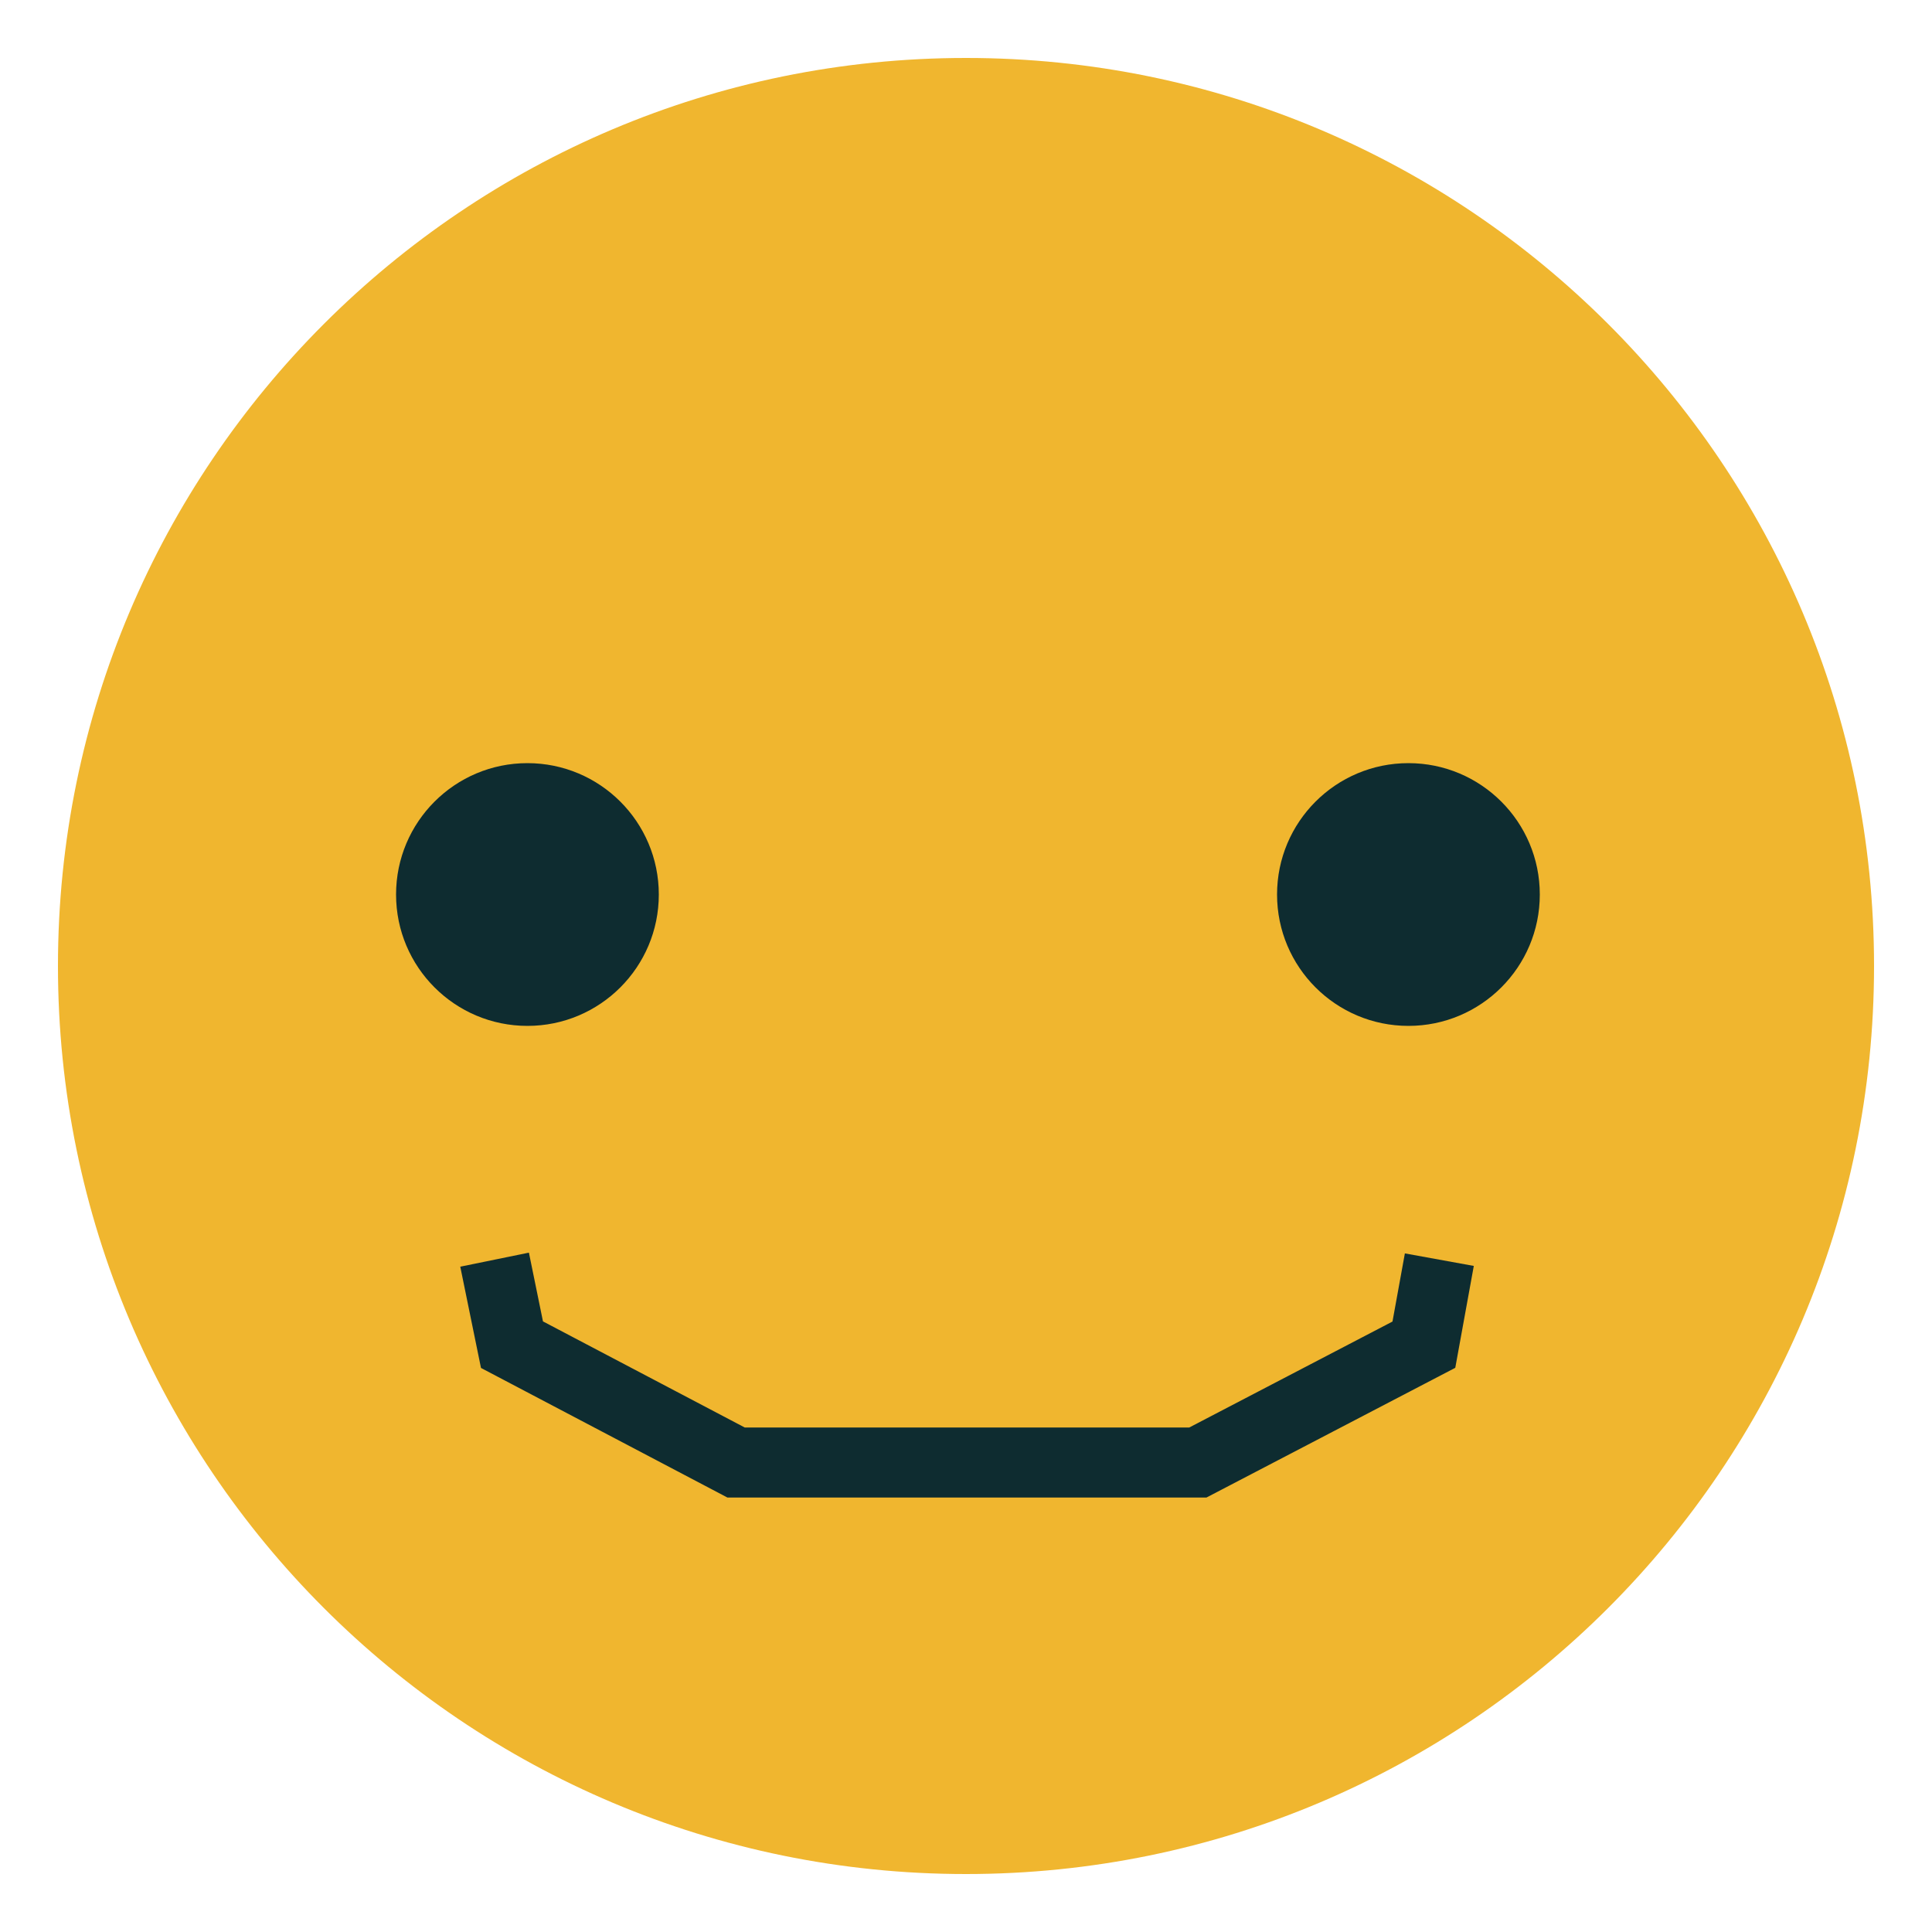
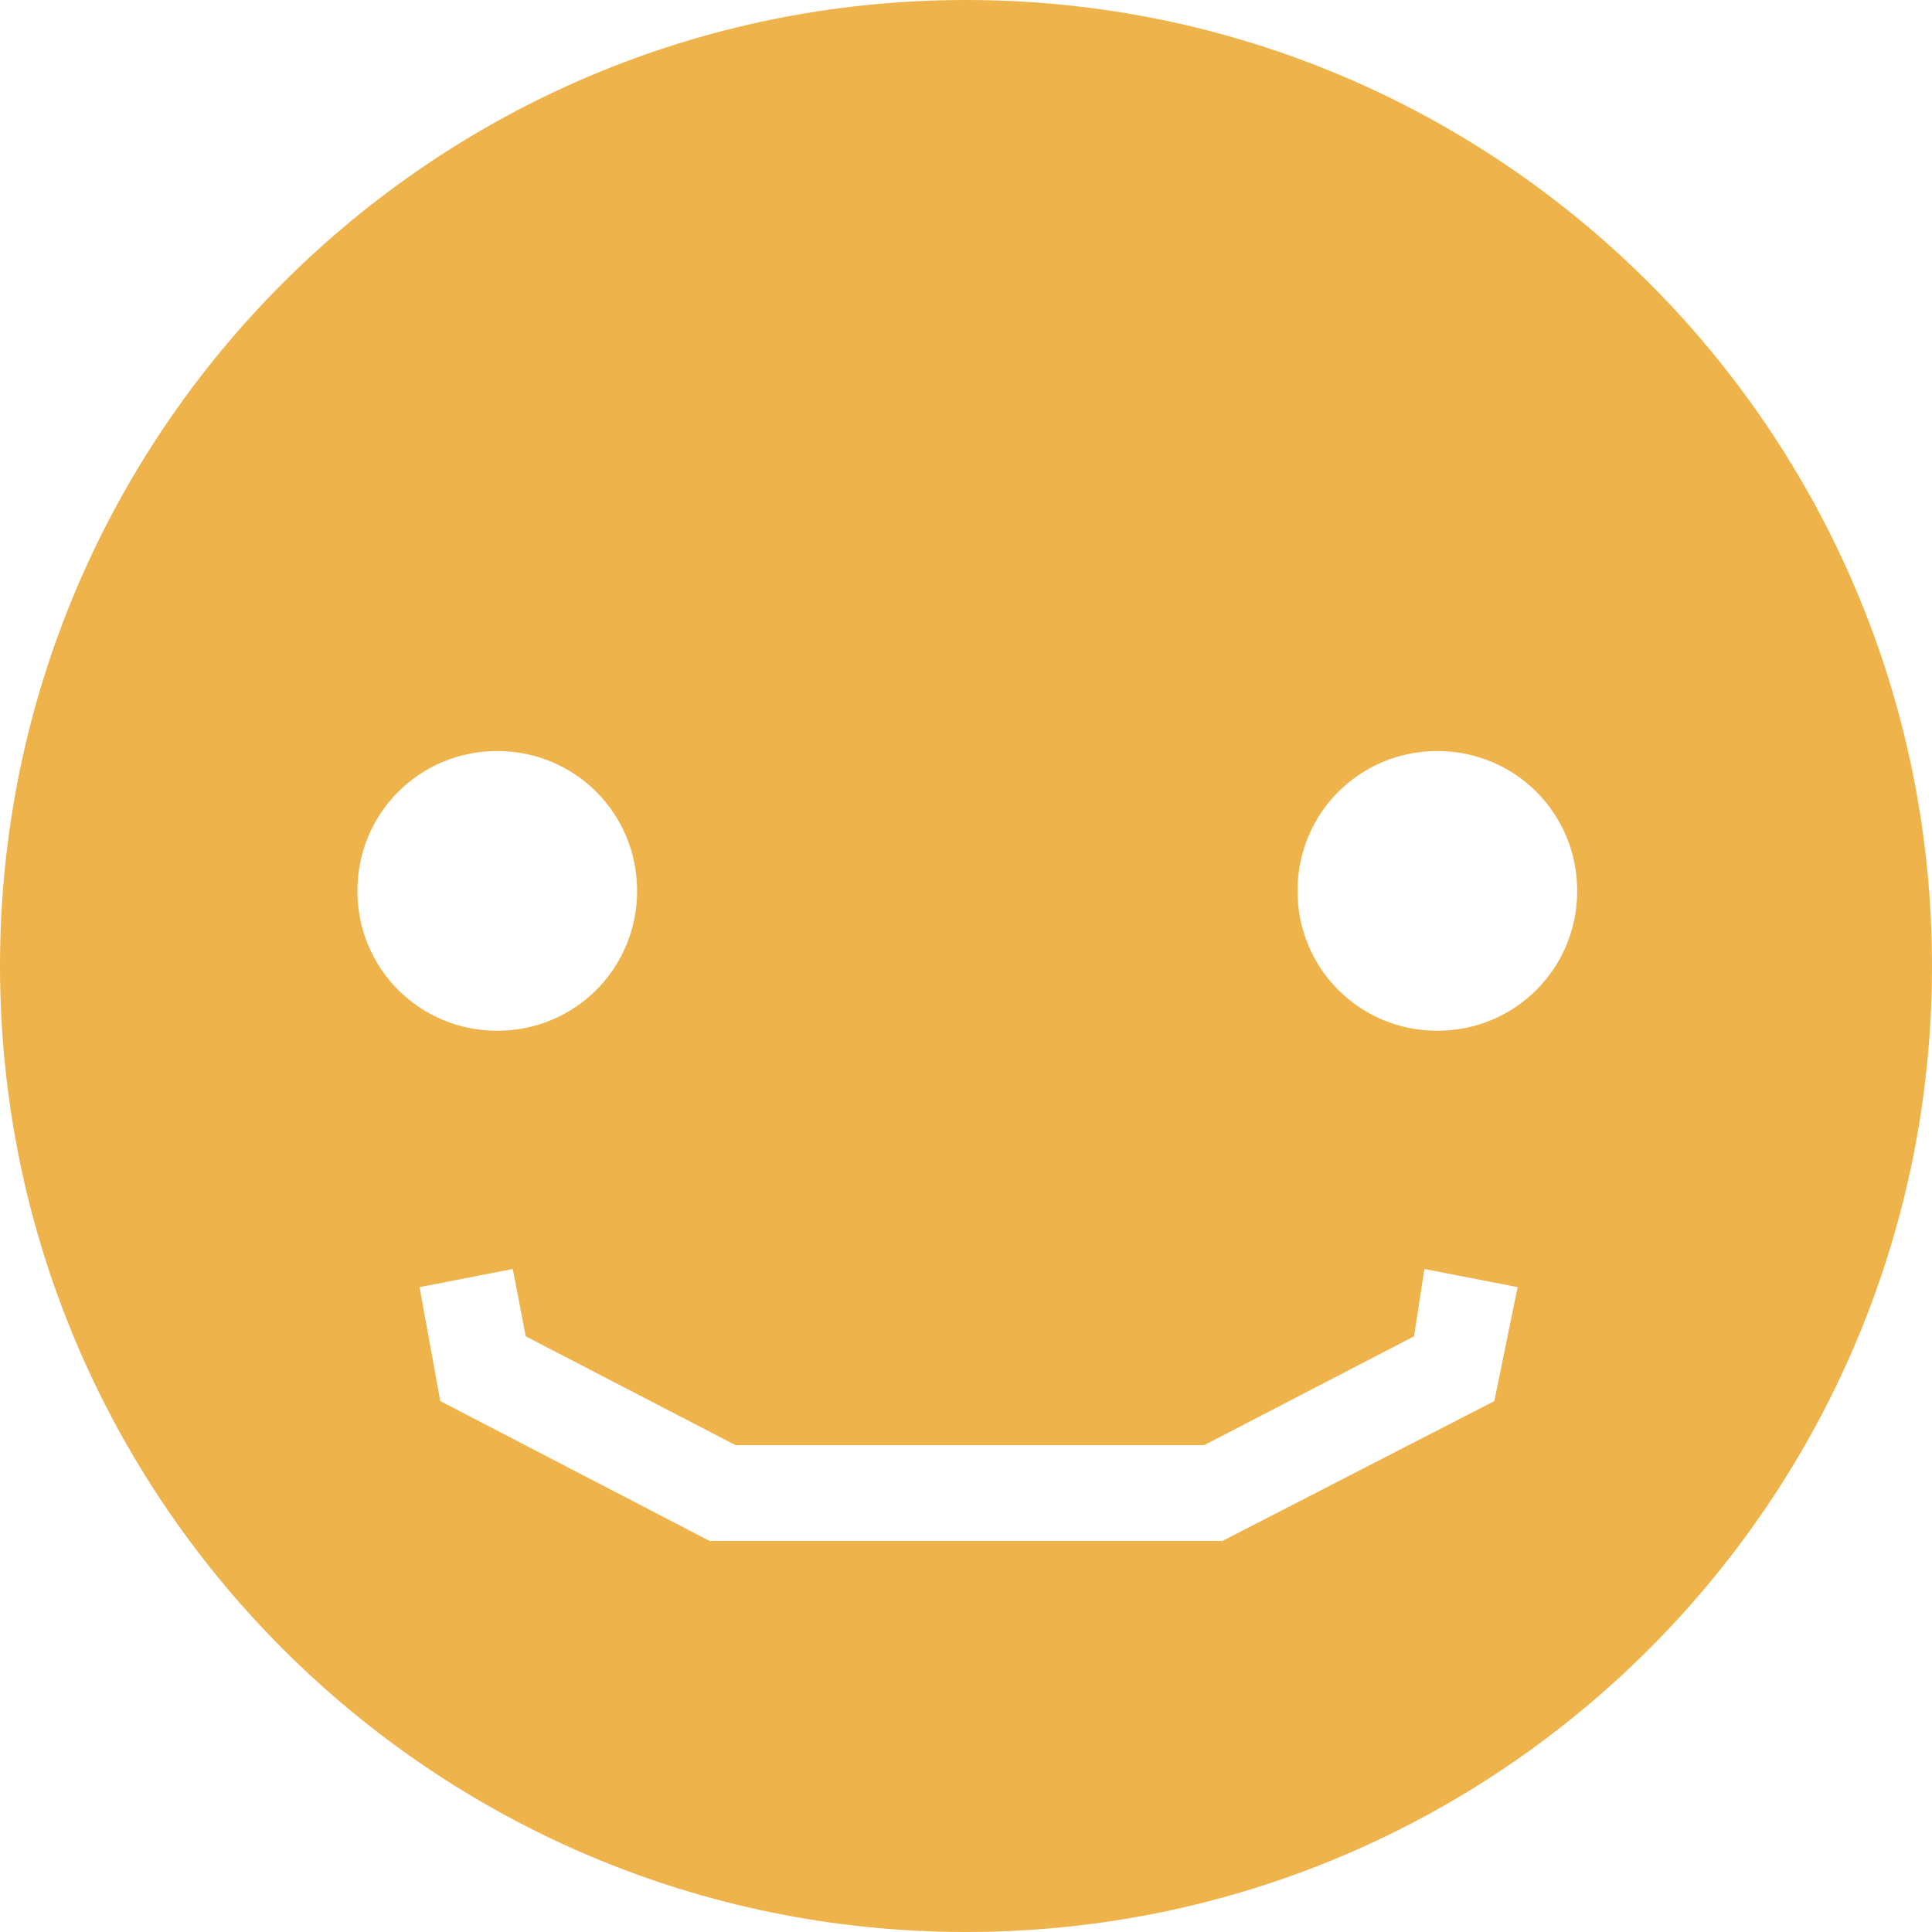
- <svg xmlns="http://www.w3.org/2000/svg" version="1.1" id="Layer_1" x="0px" y="0px" viewBox="0 0 100 100" style="enable-background:new 0 0 100 100;" xml:space="preserve">
-   <style type="text/css">
- 	.st0{fill:#F0B62F;}
- 	.st1{fill:#0E2C30;}
- 	.st2{fill:none;stroke:#0E2C30;stroke-width:3.626;stroke-miterlimit:10;}
- </style>
-   <g id="XMLID_6_">
-     <circle id="XMLID_11_" class="st0" cx="50" cy="50" r="47" />
-     <g id="XMLID_8_">
-       <circle id="XMLID_10_" class="st1" cx="27.3" cy="46.3" r="6.8" />
-       <circle id="XMLID_9_" class="st1" cx="72.9" cy="46.3" r="6.8" />
-     </g>
-     <polyline id="XMLID_7_" class="st2" points="25.6,65.2 26.5,69.6 38.1,75.7 62,75.7 73.7,69.6 74.5,65.2  " />
-   </g>
+ <svg xmlns="http://www.w3.org/2000/svg" version="1.1" id="Layer_1" x="0px" y="0px" viewBox="0 0 74.6 74.6" enable-background="new 0 0 74.6 74.6" xml:space="preserve">
+   <path fill="#EEB44B" d="M37.3,0C16.7,0,0,16.7,0,37.3c0,20.6,16.7,37.3,37.3,37.3c20.6,0,37.3-16.7,37.3-37.3  C74.6,16.7,57.9,0,37.3,0z M13.8,34.4c0-3,2.4-5.4,5.4-5.4c3,0,5.4,2.4,5.4,5.4c0,3-2.4,5.4-5.4,5.4C16.2,39.8,13.8,37.4,13.8,34.4z   M57.7,54.1l-10.5,5.4H27.4L17,54.1l-0.8-4.4l3.6-0.7l0.5,2.6l8.1,4.2h18.1l8.1-4.2L55,49l3.6,0.7L57.7,54.1z M55.5,39.8  c-3,0-5.4-2.4-5.4-5.4c0-3,2.4-5.4,5.4-5.4s5.4,2.4,5.4,5.4C60.9,37.4,58.5,39.8,55.5,39.8z" />
</svg>
